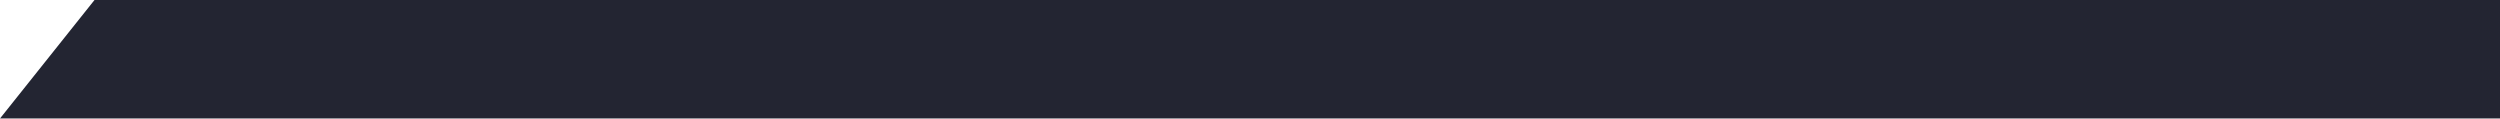
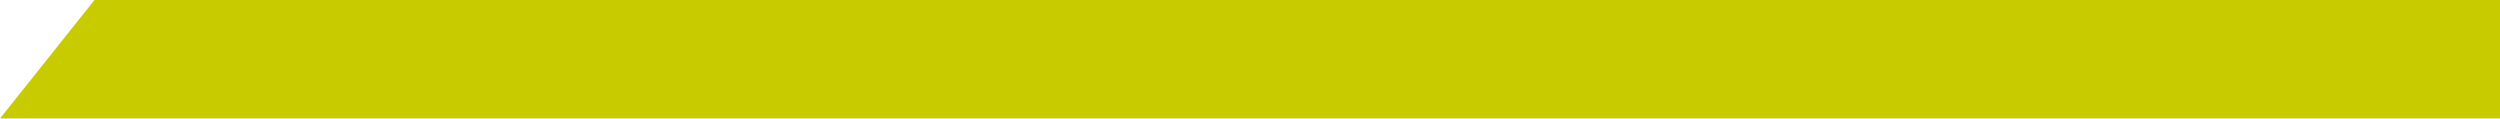
- <svg xmlns="http://www.w3.org/2000/svg" version="1.1" id="Ebene_1" x="0px" y="0px" width="1920px" height="91px" viewBox="0 0 1920 91" enable-background="new 0 0 1920 91" xml:space="preserve">
-   <polyline fill="#232532" points="0,91 1920,91 1920,0 72.578,0 " />
+ <svg xmlns="http://www.w3.org/2000/svg" id="Ebene_1" data-name="Ebene 1" viewBox="0 0 1920 91">
+   <defs>
+     <style>.cls-1{fill:#c8cb00;}</style>
+   </defs>
+   <polyline class="cls-1" points="0 91 1920 91 1920 0 72.58 0" />
</svg>
